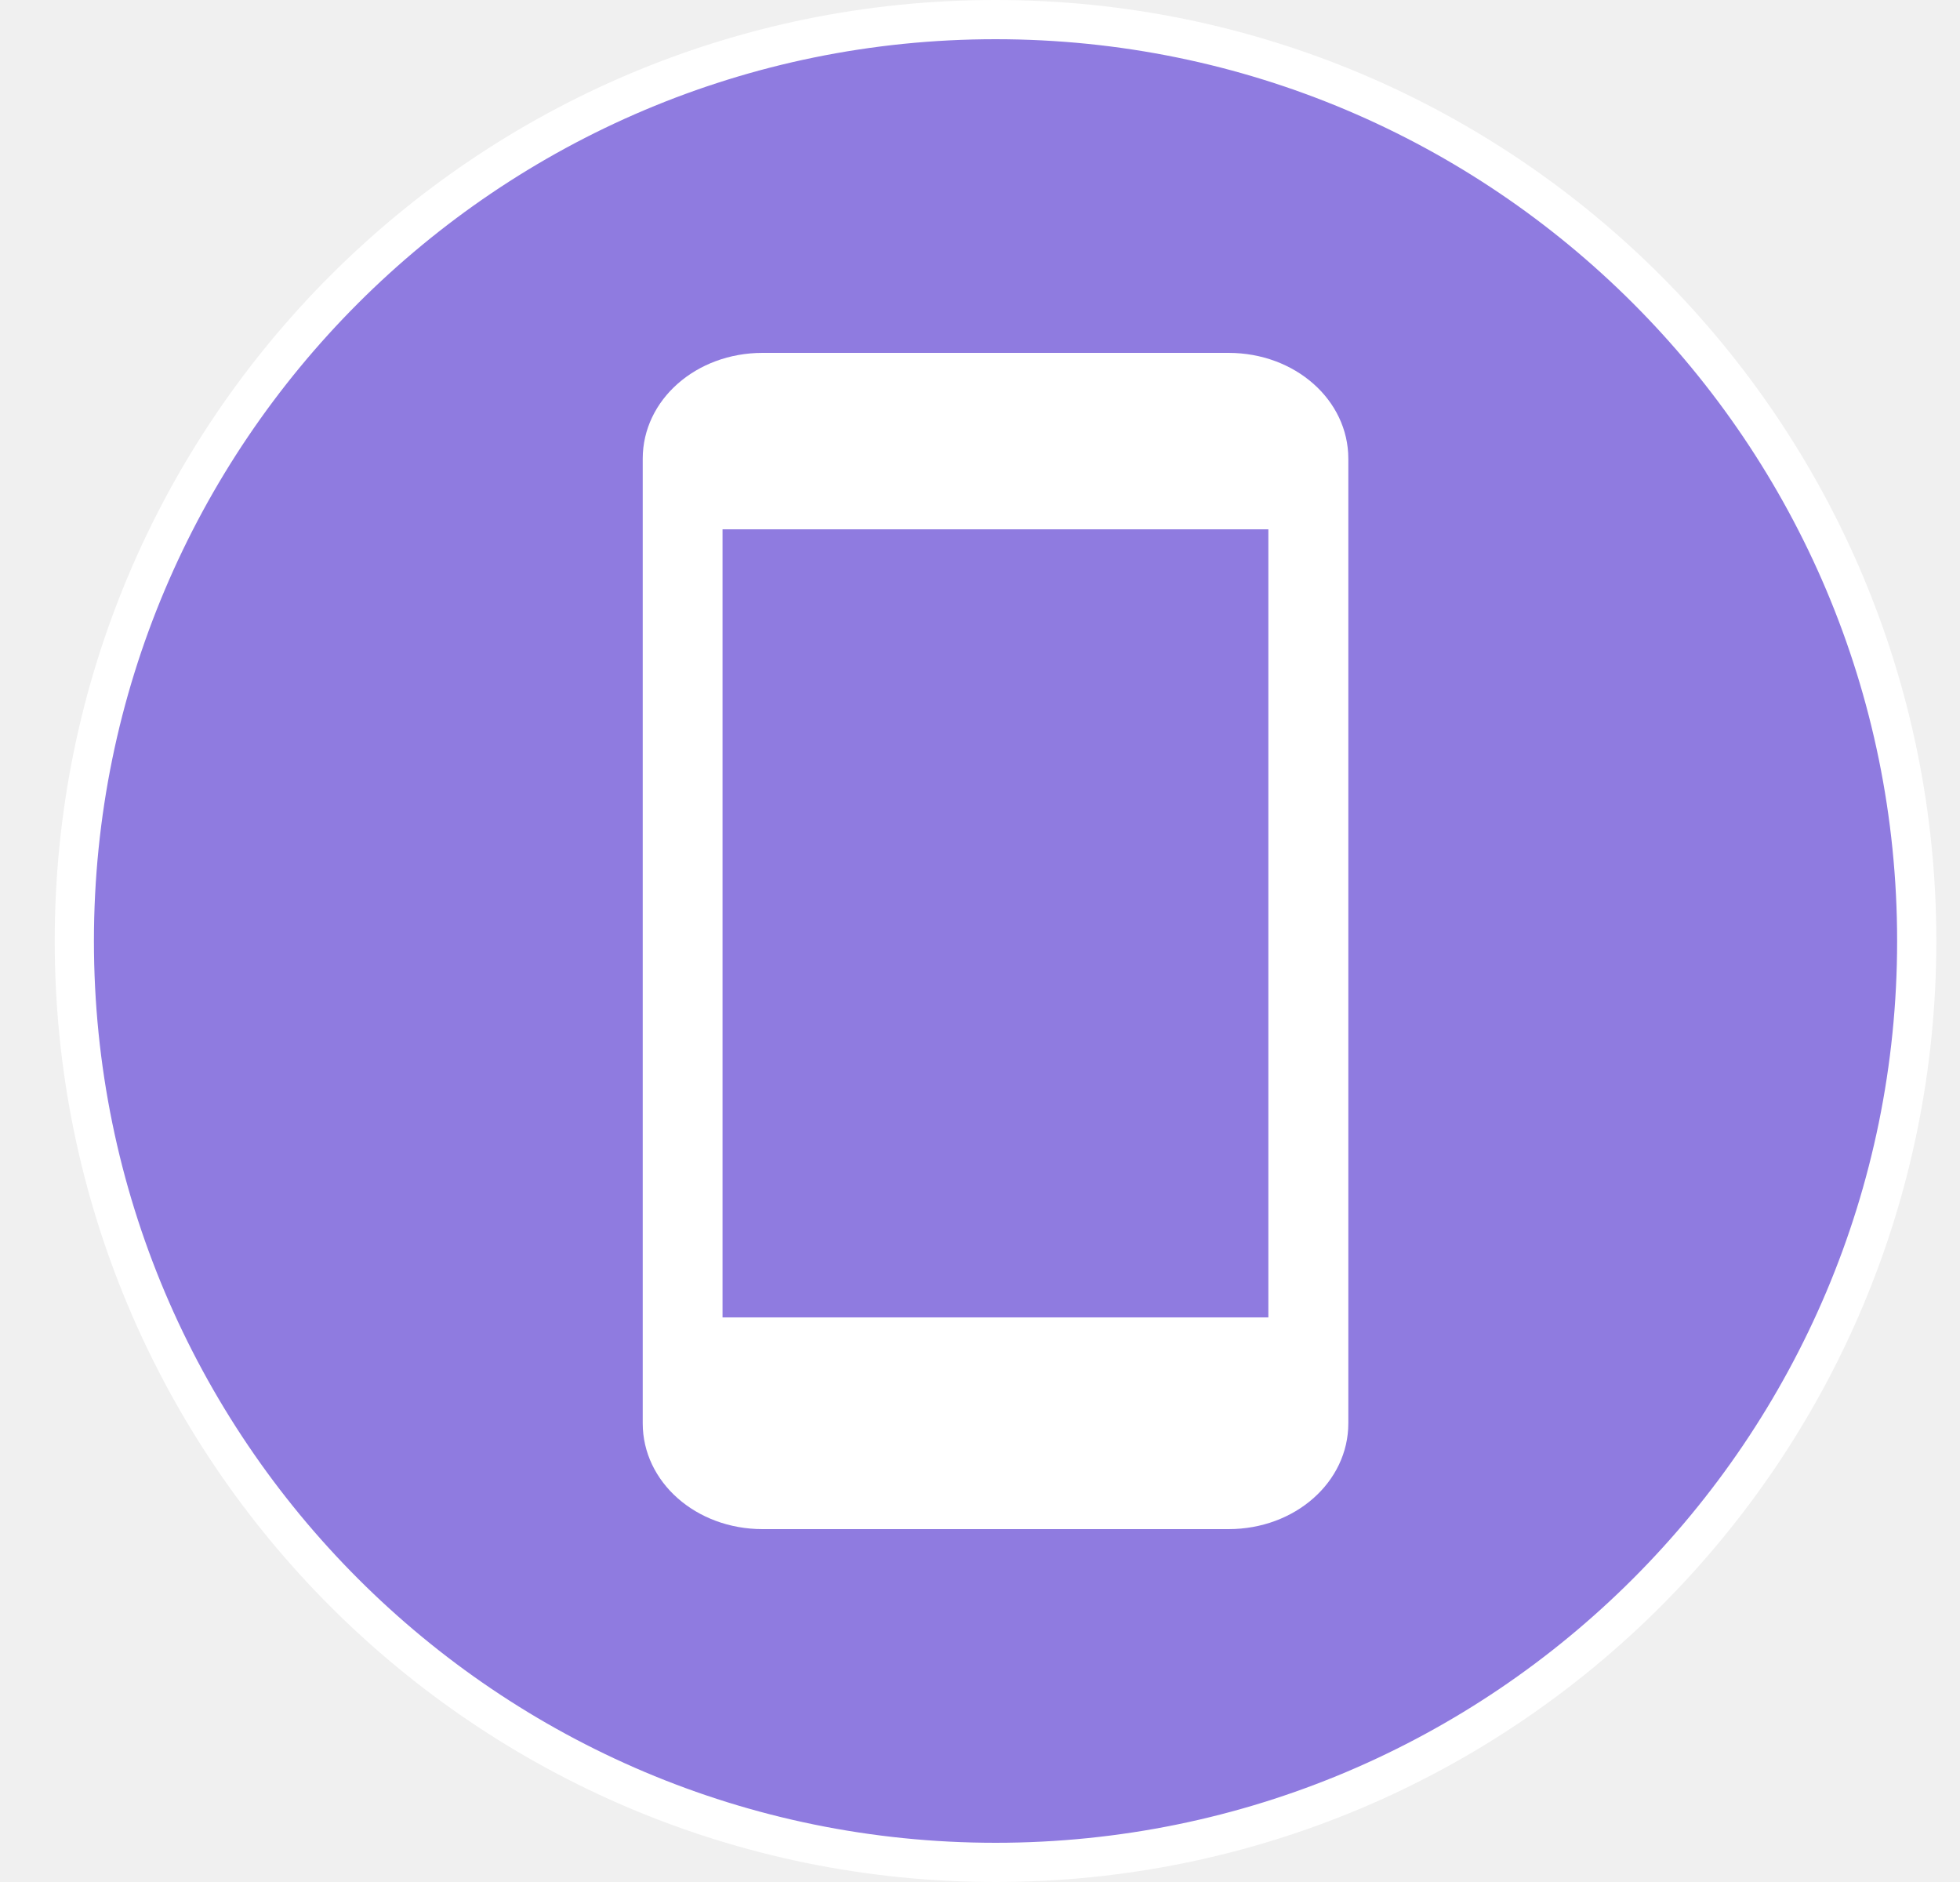
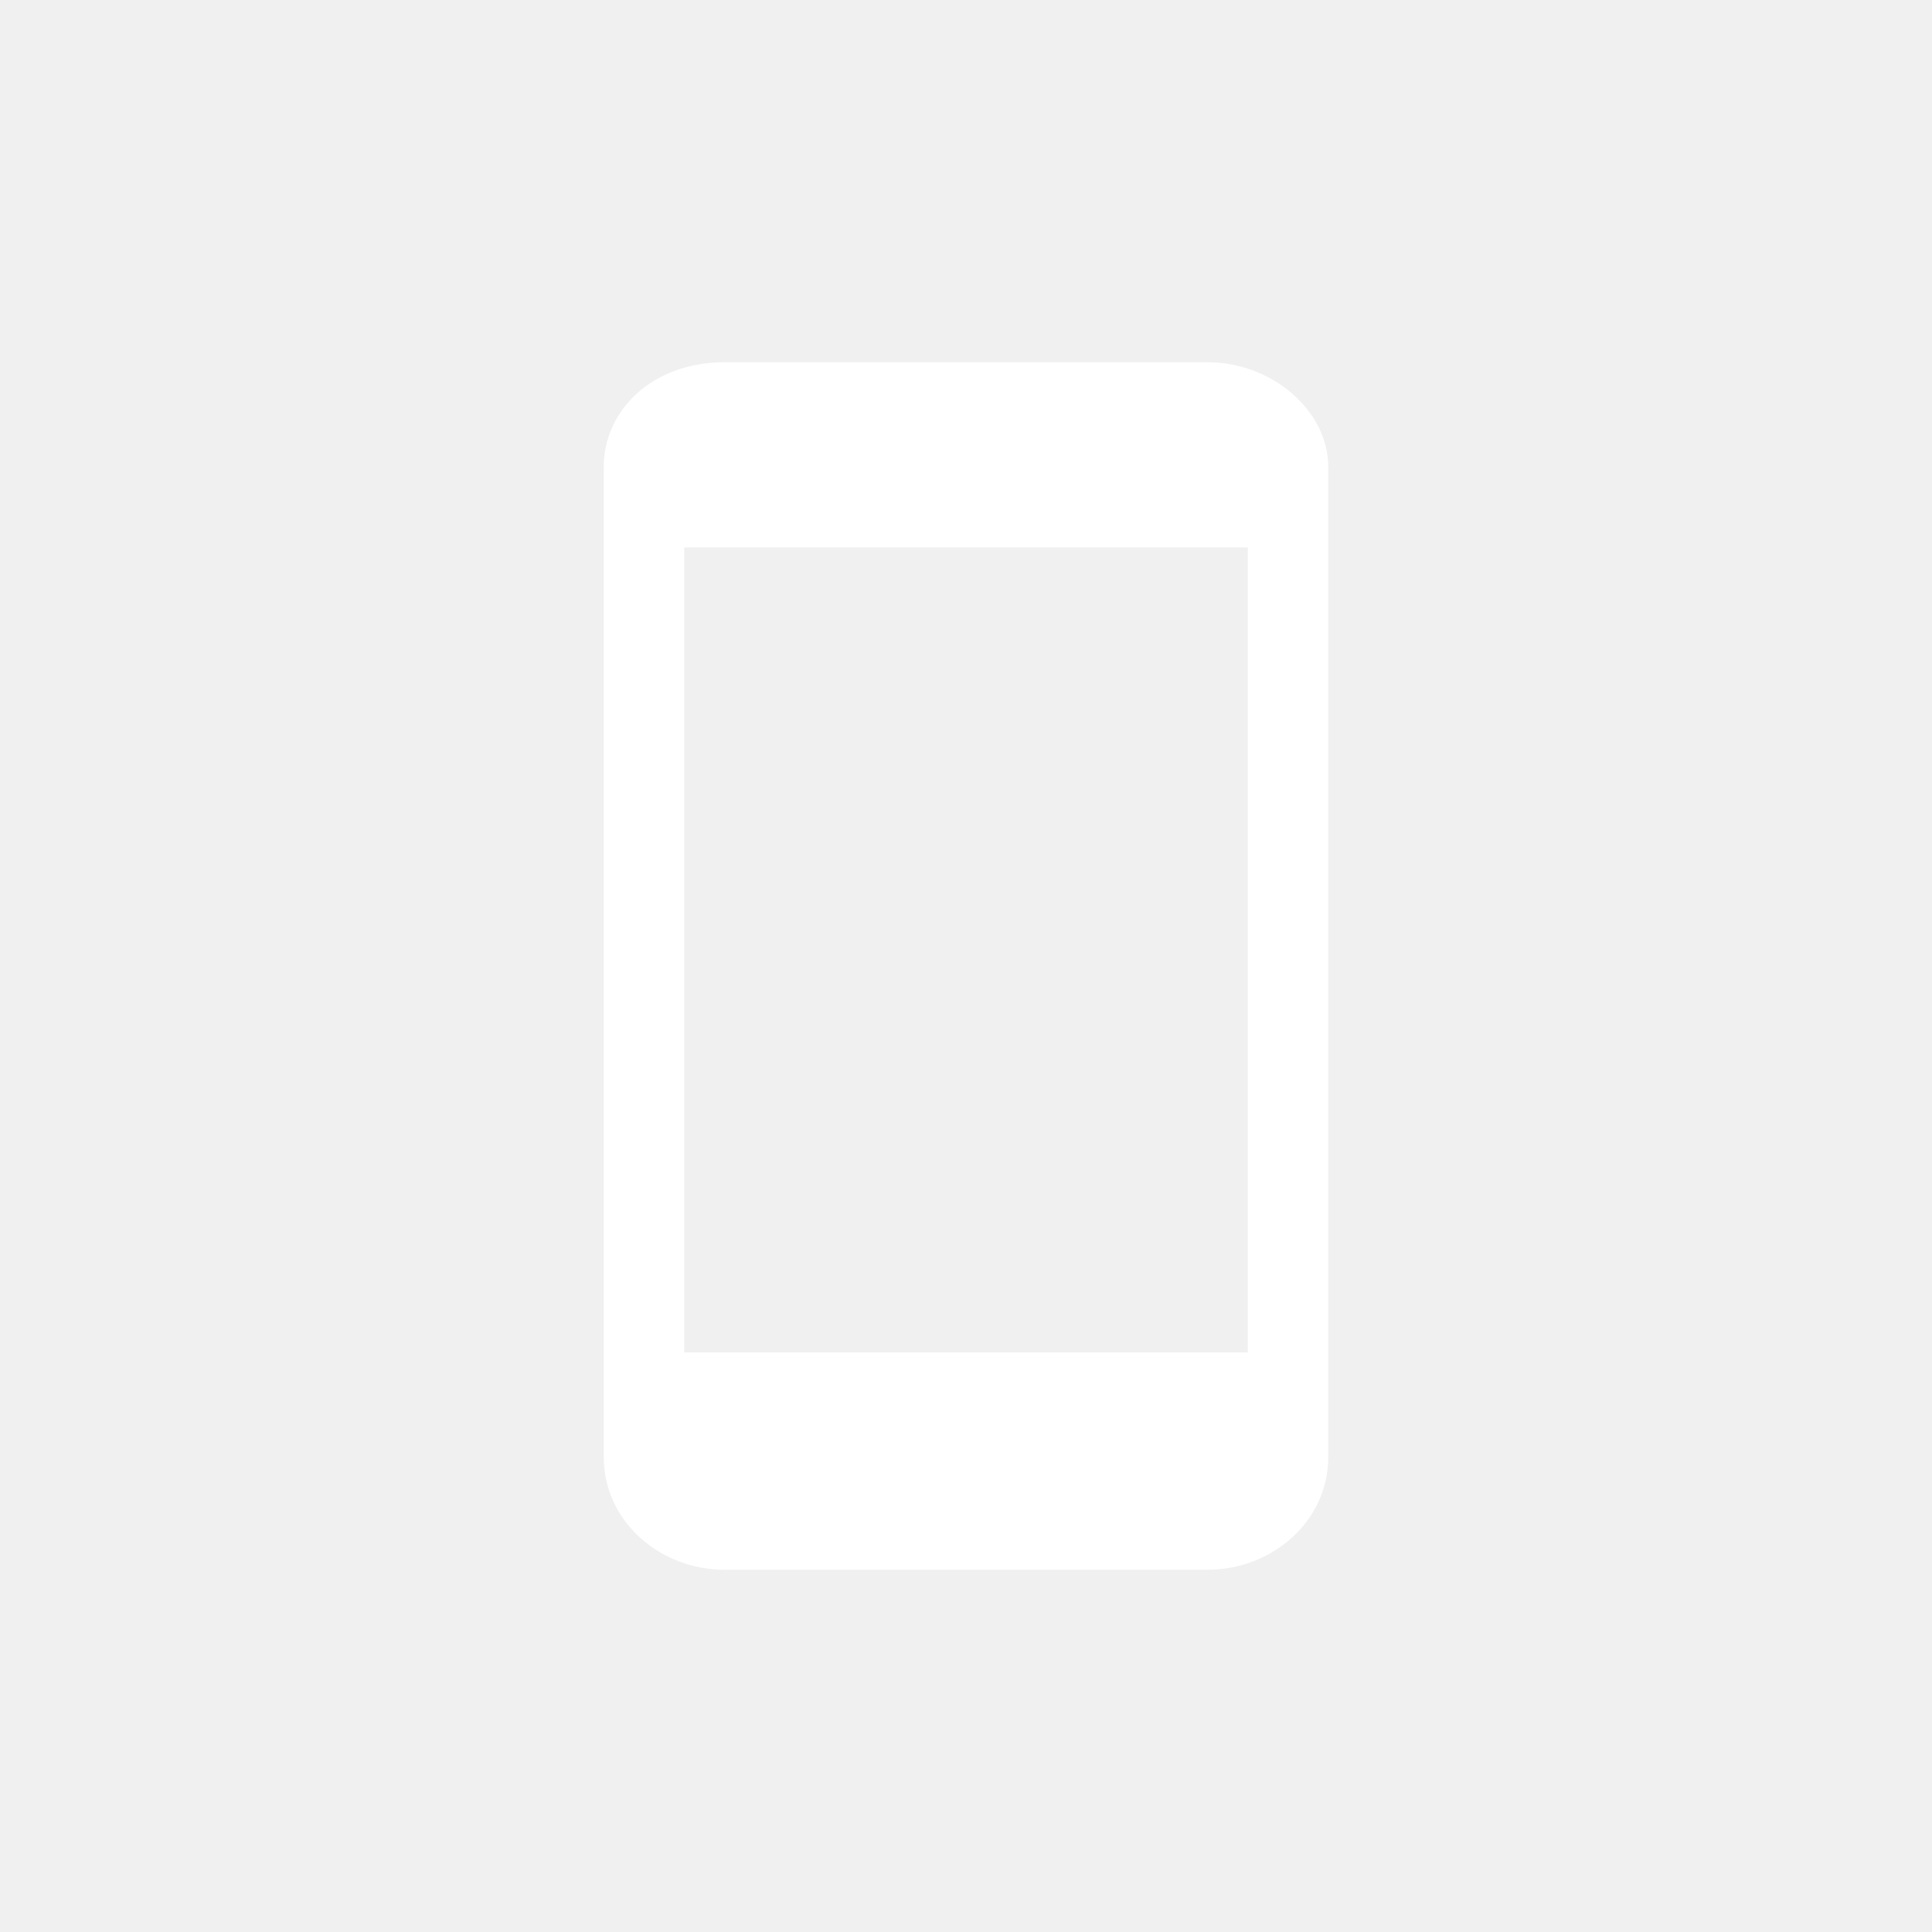
- <svg xmlns="http://www.w3.org/2000/svg" width="25" height="24" fill="none" viewBox="0 0 25 24">
-   <g clip-path="url(#clip0)">
-     <circle cx="12.698" cy="12" r="11.75" fill="#8F7BE0" stroke="#fff" stroke-width=".5" />
-     <path fill="#fff" d="M15.67 4.5H9.727c-.85 0-1.529.6-1.529 1.35v12.3c0 .75.68 1.35 1.529 1.35h5.943c.849 0 1.528-.6 1.528-1.35V5.85c0-.75-.679-1.35-1.528-1.35zm.51 12.3H9.216V6.75h6.962V16.8z" />
-   </g>
-   <defs>
-     <clipPath id="clip0">
-       <path fill="#fff" d="M0 0H24V24H0z" transform="translate(.698)" />
-     </clipPath>
-   </defs>
+ <svg xmlns="http://www.w3.org/2000/svg" version="1.1" id="레이어_1" x="0px" y="0px" viewBox="0 0 24 24" style="enable-background:new 0 0 24 24;" xml:space="preserve">
+   <style type="text/css">
+ 	.st0{fill:#FFFFFF;}
+ </style>
+   <path class="st0" d="M15,4.5H9c-0.9,0-1.5,0.6-1.5,1.3v12.3c0,0.8,0.7,1.4,1.5,1.4H15c0.8,0,1.5-0.6,1.5-1.4V5.8  C16.5,5.1,15.8,4.5,15,4.5z M15.5,16.8h-7v-10h7L15.5,16.8L15.5,16.8z" />
</svg>
